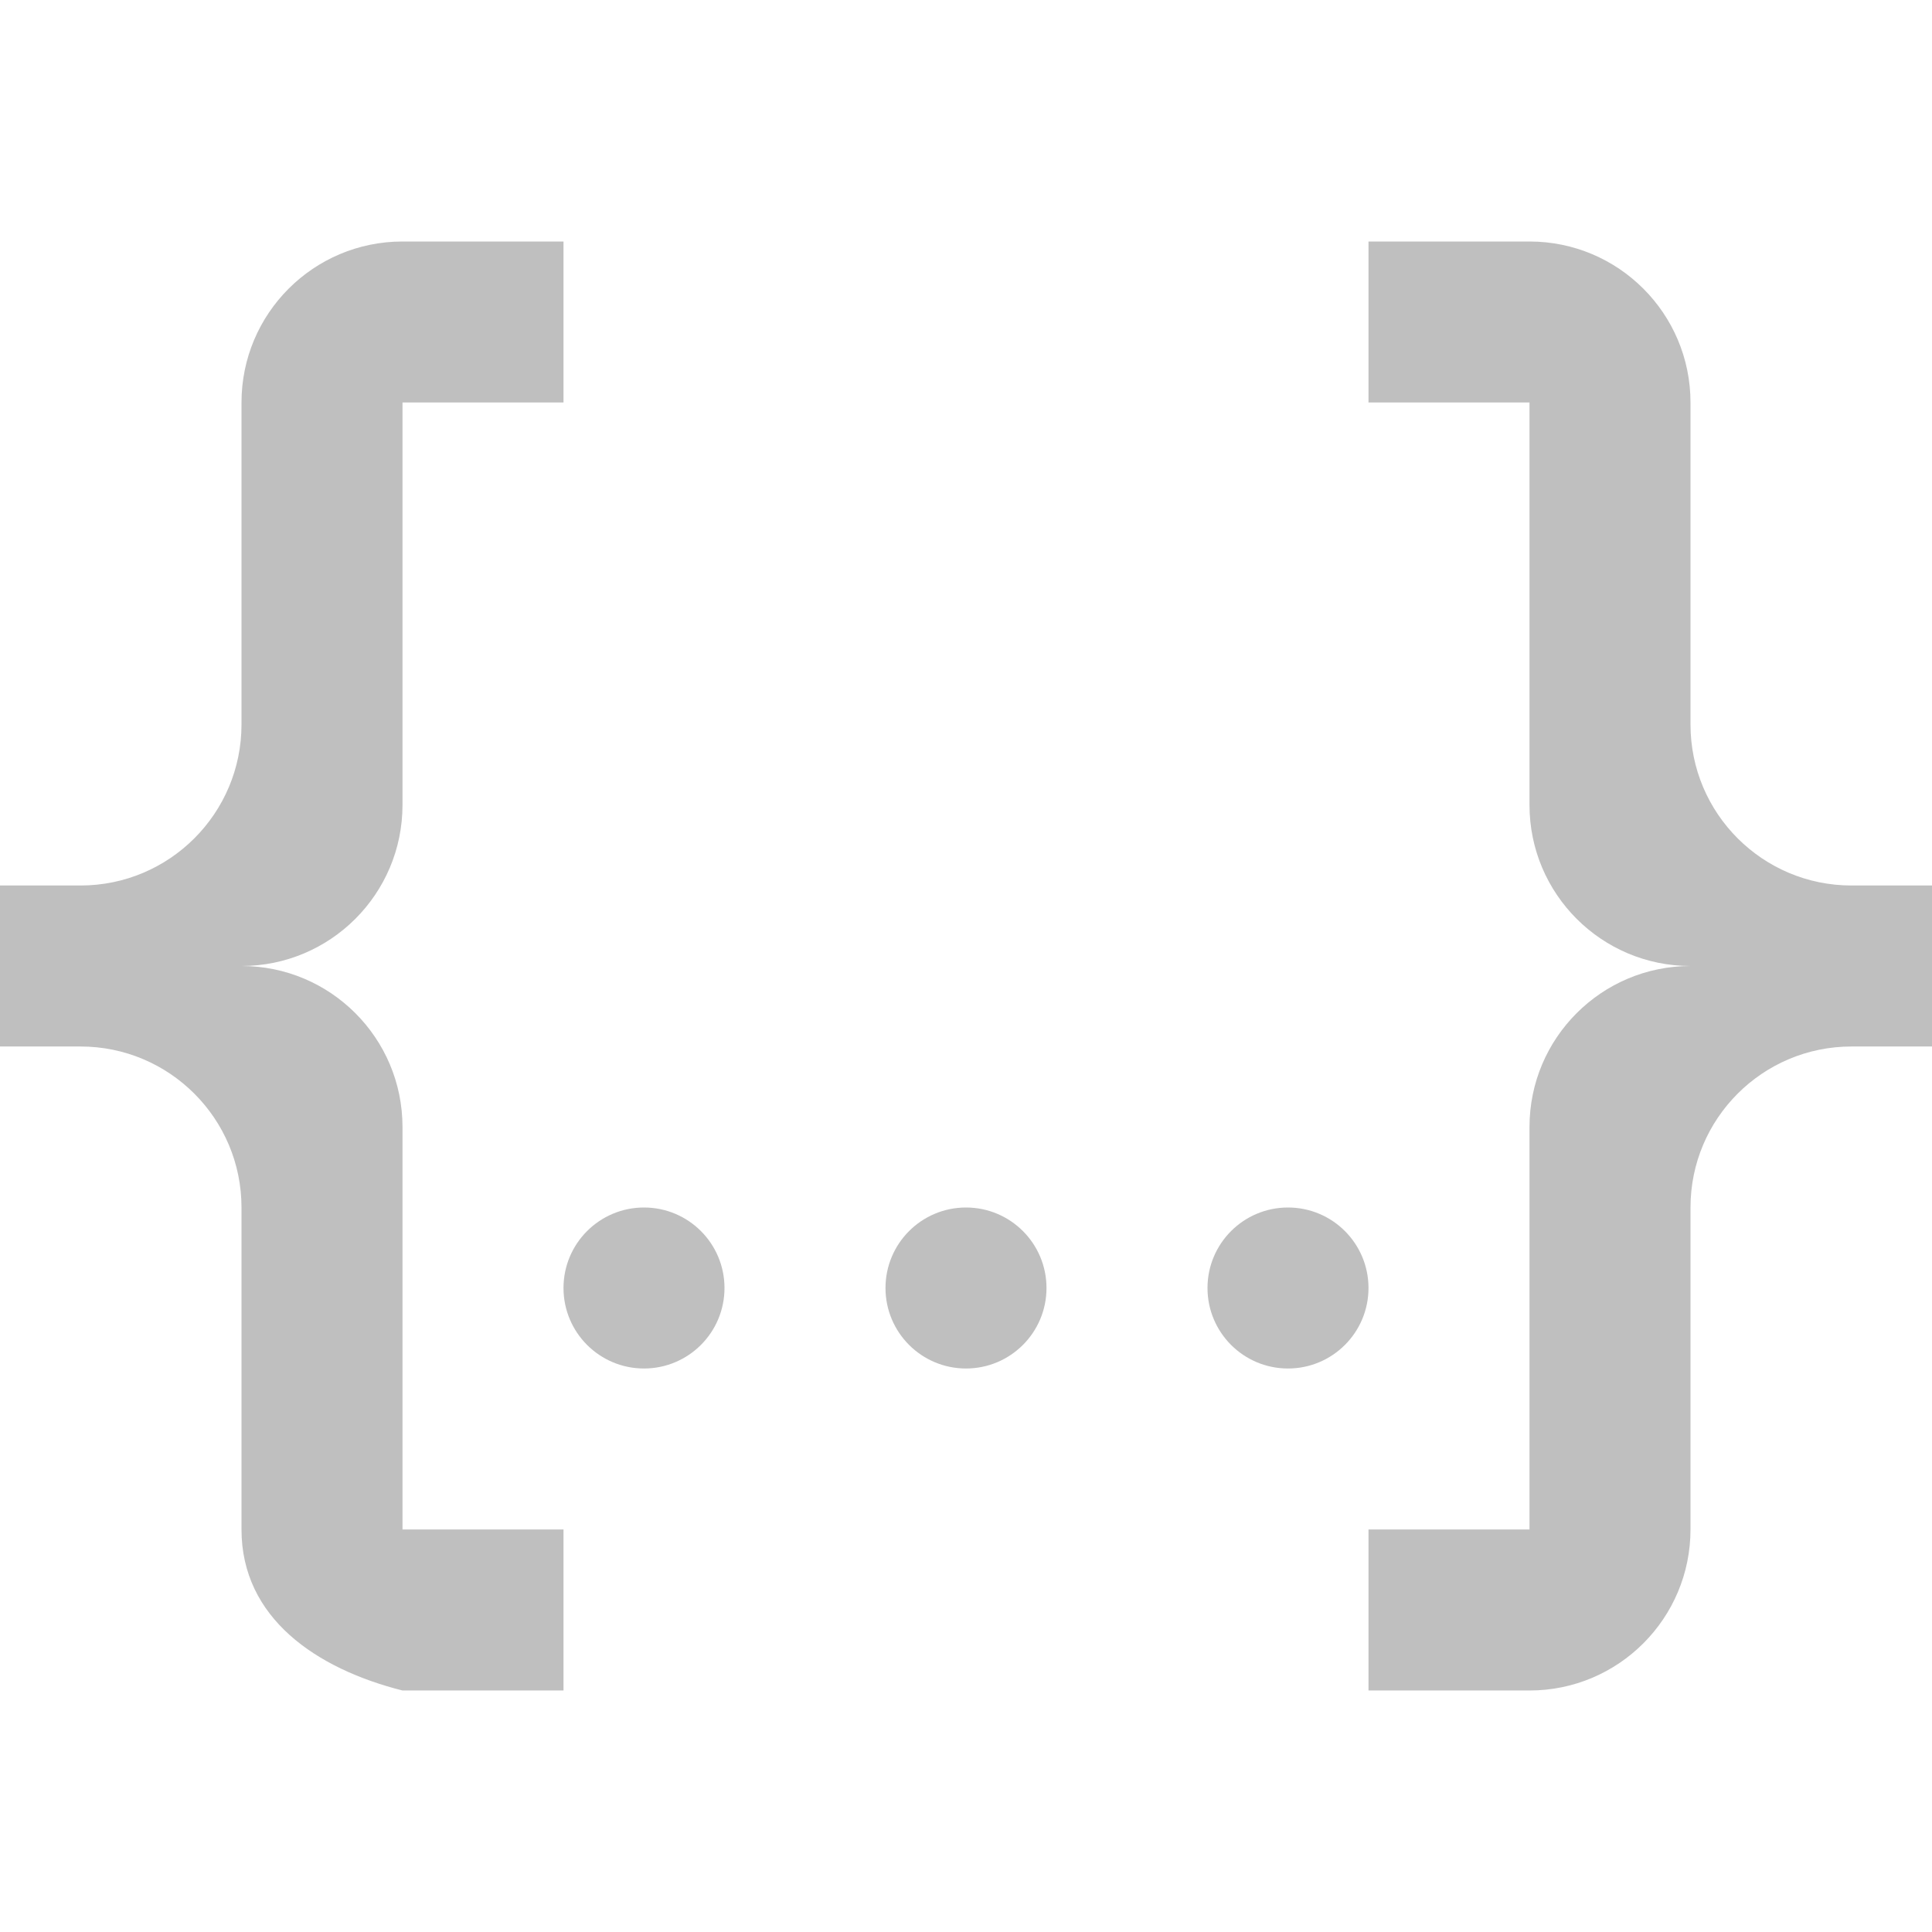
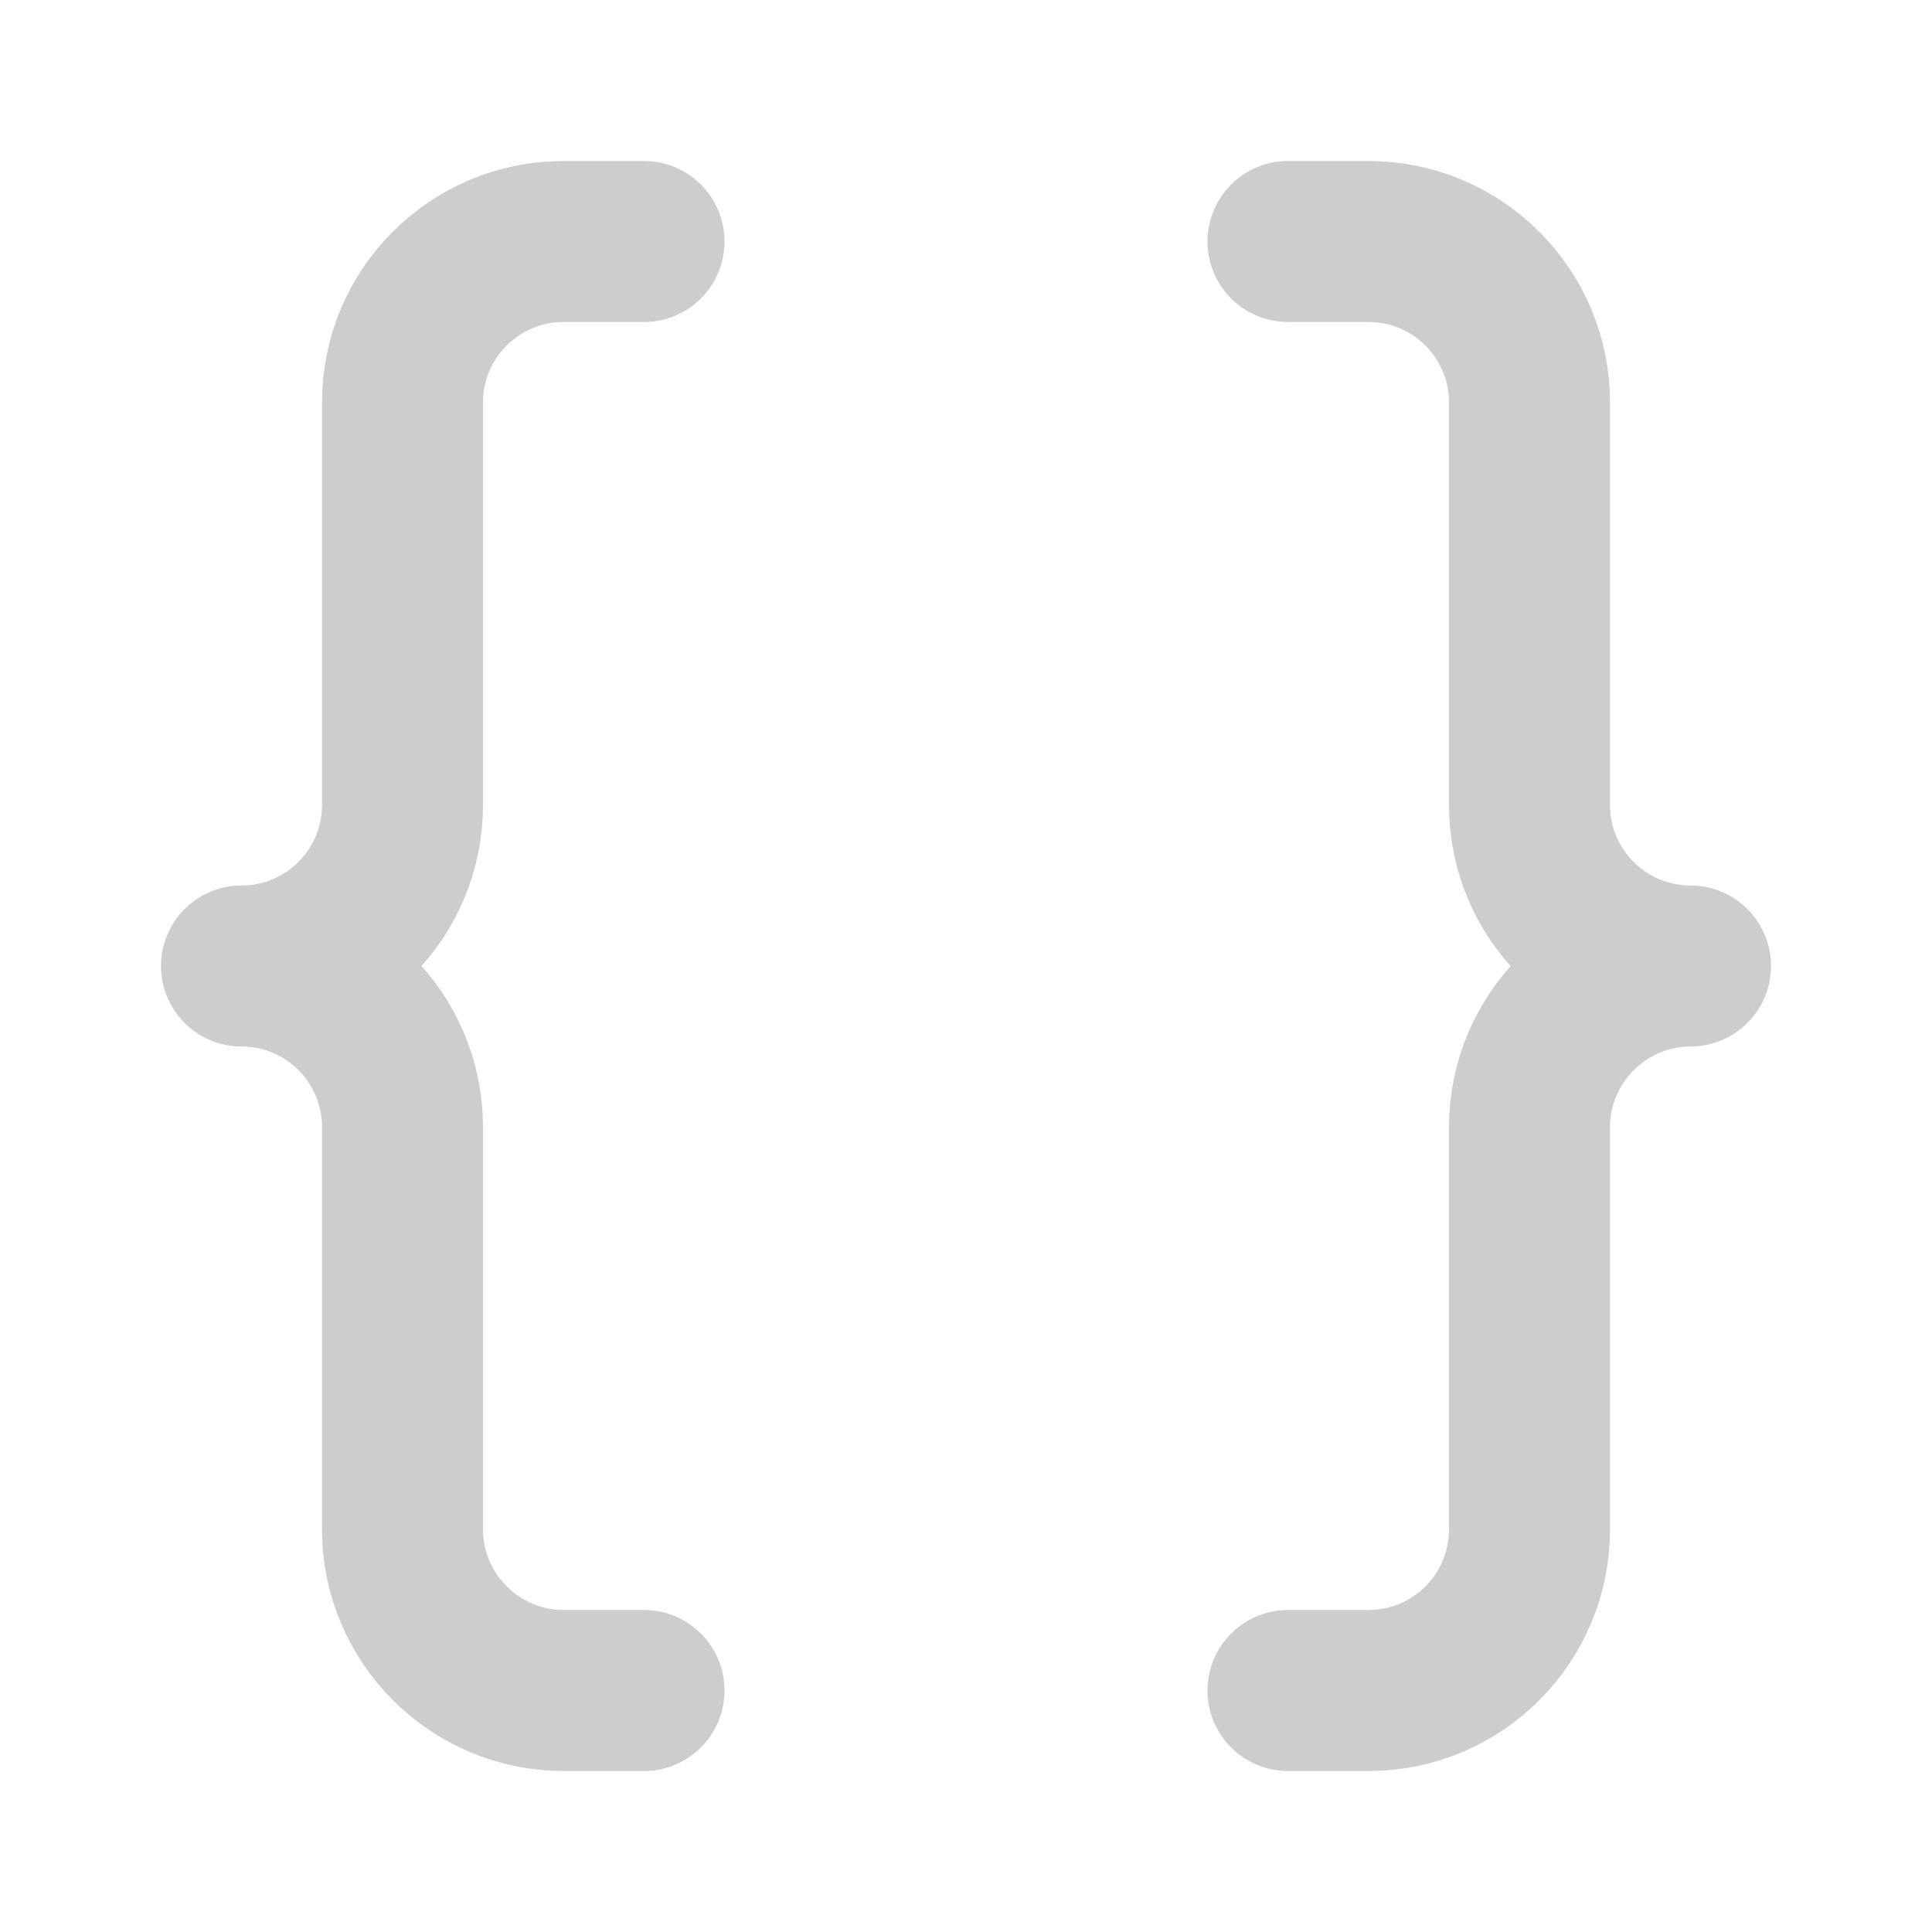
- <svg xmlns="http://www.w3.org/2000/svg" t="1639303329973" class="icon" viewBox="0 0 1024 1024" version="1.1" p-id="4206" width="16" height="16">
-   <defs>
-     <style type="text/css" />
-   </defs>
-   <path d="M213.333 128h85.333v85.333H213.333v213.333a85.333 85.333 0 0 1-85.333 85.333 85.333 85.333 0 0 1 85.333 85.333v213.333h85.333v85.333H213.333c-45.653-11.52-85.333-38.4-85.333-85.333v-170.667a85.333 85.333 0 0 0-85.333-85.333H0v-85.333h42.667a85.333 85.333 0 0 0 85.333-85.333V213.333a85.333 85.333 0 0 1 85.333-85.333m597.333 0a85.333 85.333 0 0 1 85.333 85.333v170.667a85.333 85.333 0 0 0 85.333 85.333h42.667v85.333h-42.667a85.333 85.333 0 0 0-85.333 85.333v170.667a85.333 85.333 0 0 1-85.333 85.333h-85.333v-85.333h85.333v-213.333a85.333 85.333 0 0 1 85.333-85.333 85.333 85.333 0 0 1-85.333-85.333V213.333h-85.333V128h85.333m-298.667 512a42.667 42.667 0 0 1 42.667 42.667 42.667 42.667 0 0 1-42.667 42.667 42.667 42.667 0 0 1-42.667-42.667 42.667 42.667 0 0 1 42.667-42.667m-170.667 0a42.667 42.667 0 0 1 42.667 42.667 42.667 42.667 0 0 1-42.667 42.667 42.667 42.667 0 0 1-42.667-42.667 42.667 42.667 0 0 1 42.667-42.667m341.333 0a42.667 42.667 0 0 1 42.667 42.667 42.667 42.667 0 0 1-42.667 42.667 42.667 42.667 0 0 1-42.667-42.667 42.667 42.667 0 0 1 42.667-42.667z" fill="#bfbfbf" p-id="4207" />
+ <svg xmlns="http://www.w3.org/2000/svg" class="icon" width="16" height="16" viewBox="0 0 24 24" fill="none" stroke="#cdcdcd" stroke-width="2" stroke-linecap="round" stroke-linejoin="round">
+   <path d="M8 3H7a2 2 0 0 0-2 2v5a2 2 0 0 1-2 2 2 2 0 0 1 2 2v5c0 1.1.9 2 2 2h1" />
+   <path d="M16 21h1a2 2 0 0 0 2-2v-5c0-1.1.9-2 2-2a2 2 0 0 1-2-2V5a2 2 0 0 0-2-2h-1" />
</svg>
